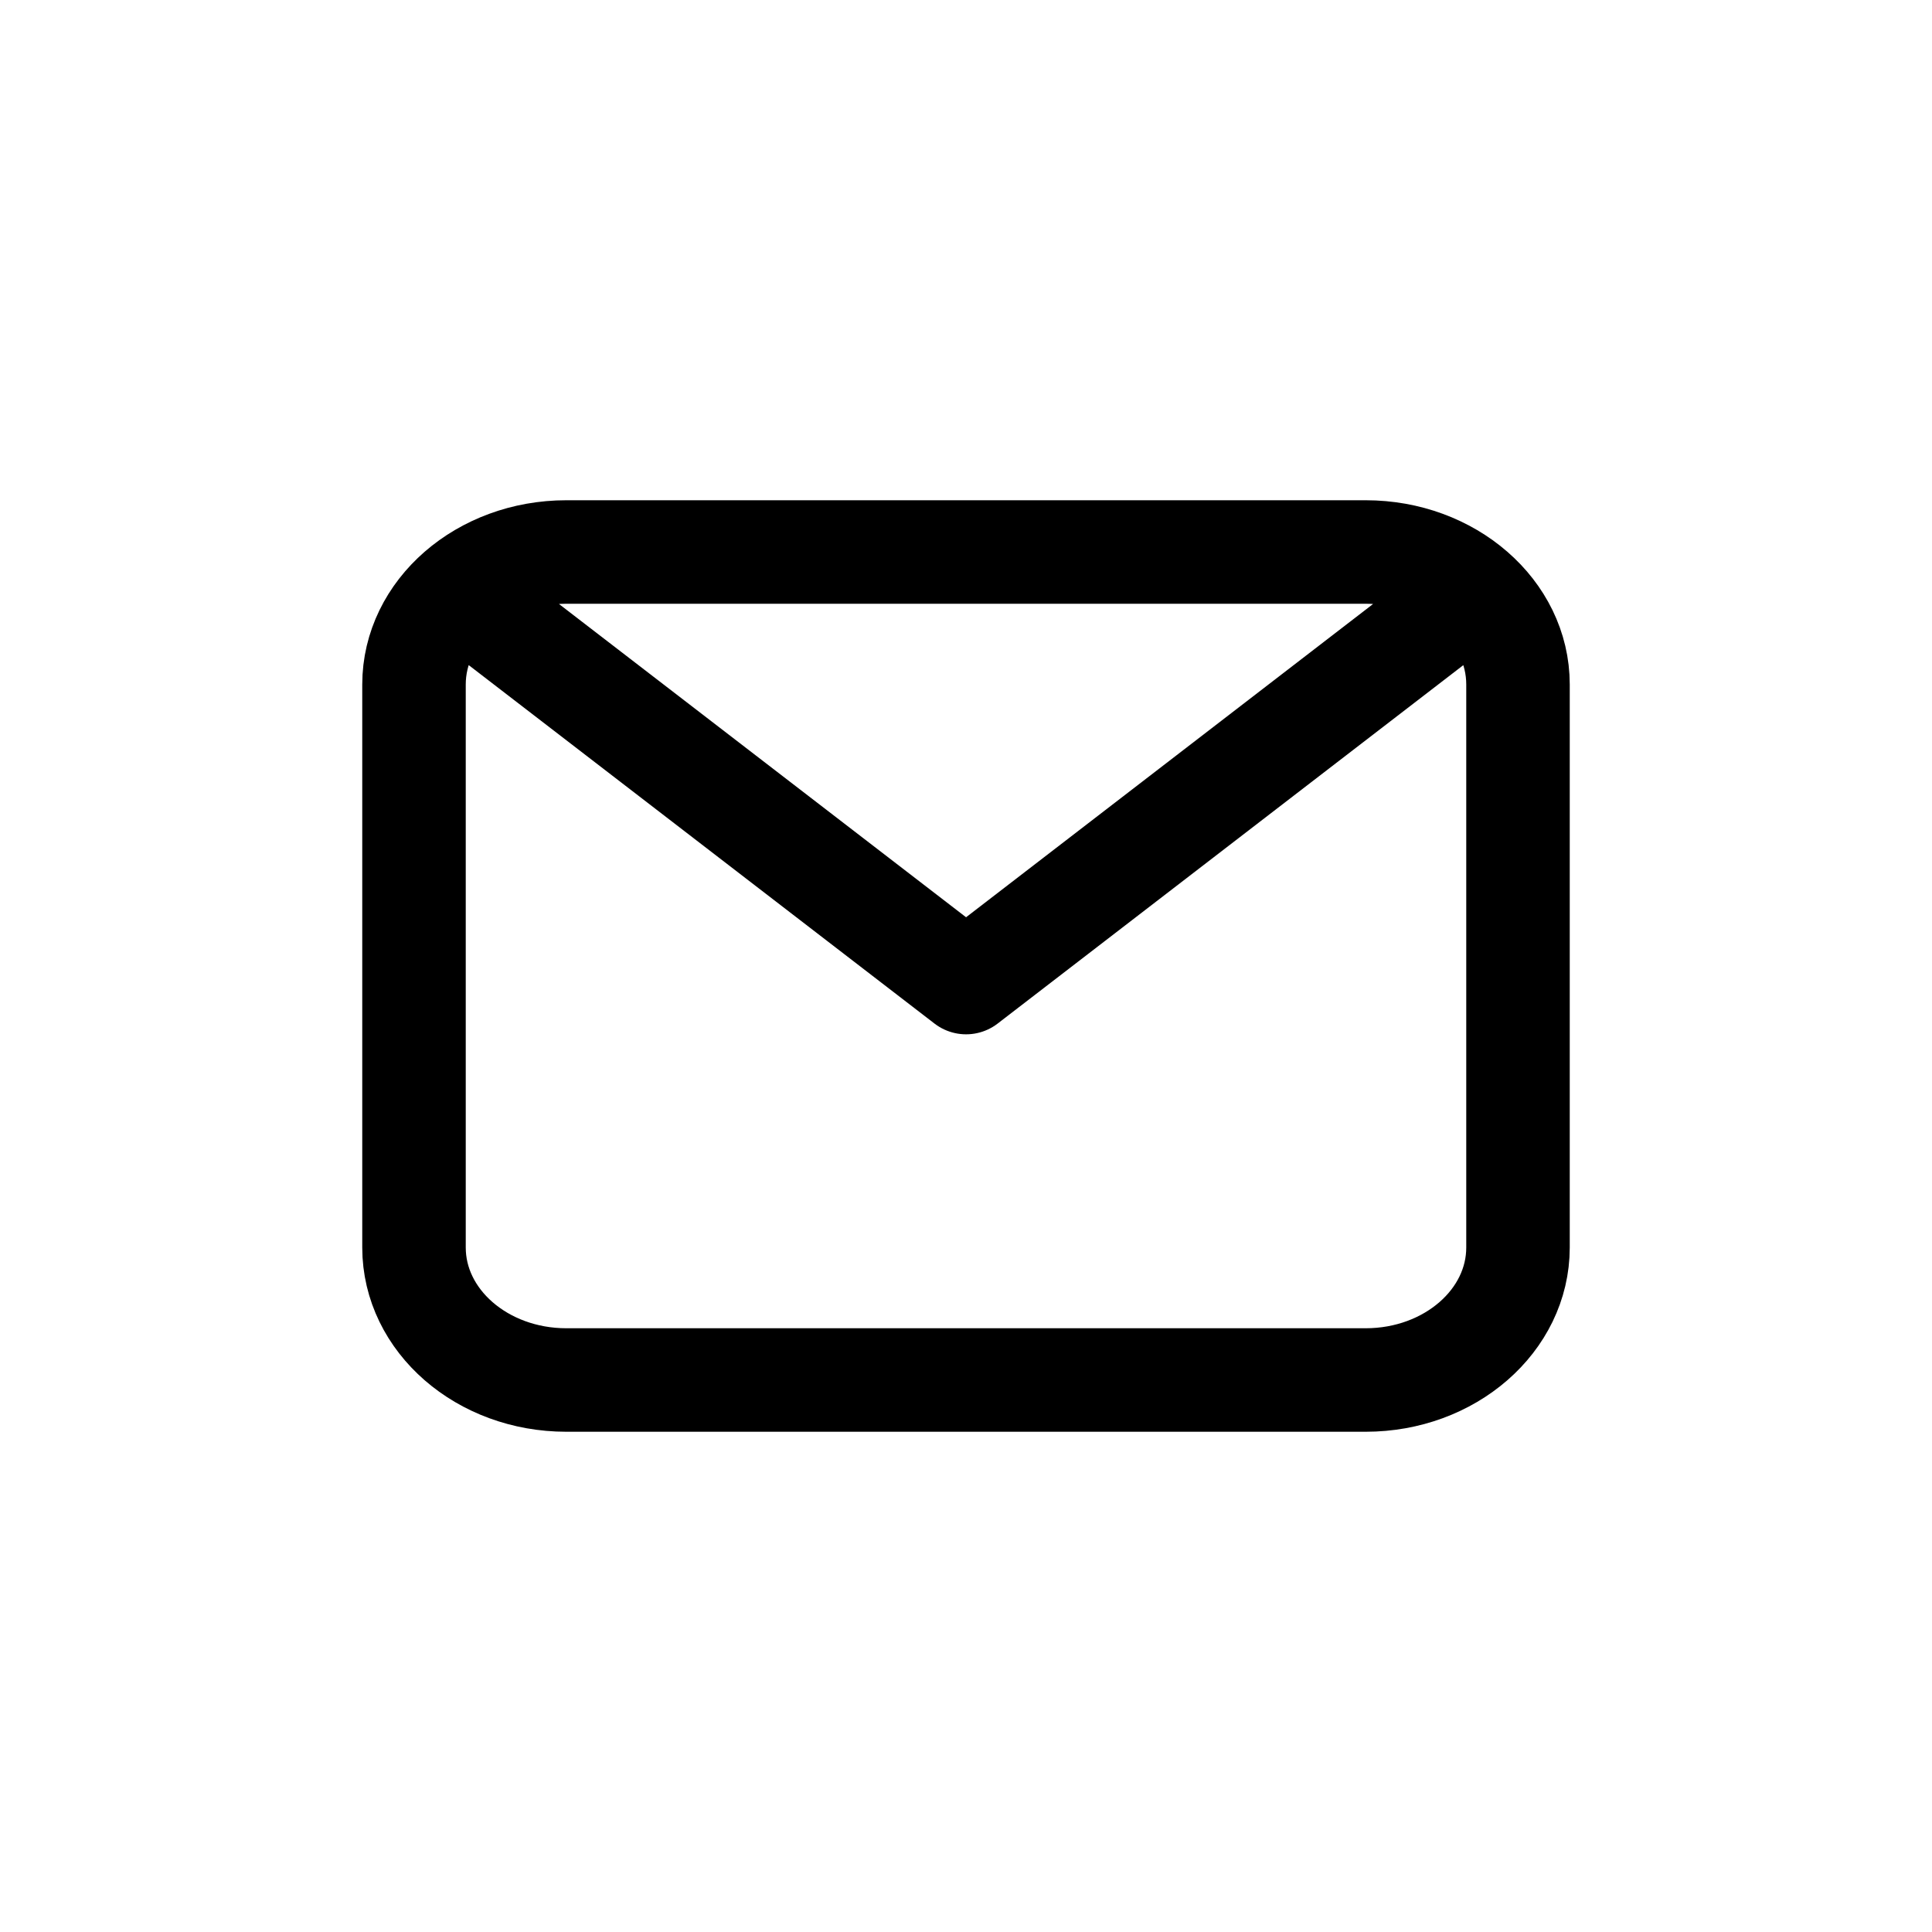
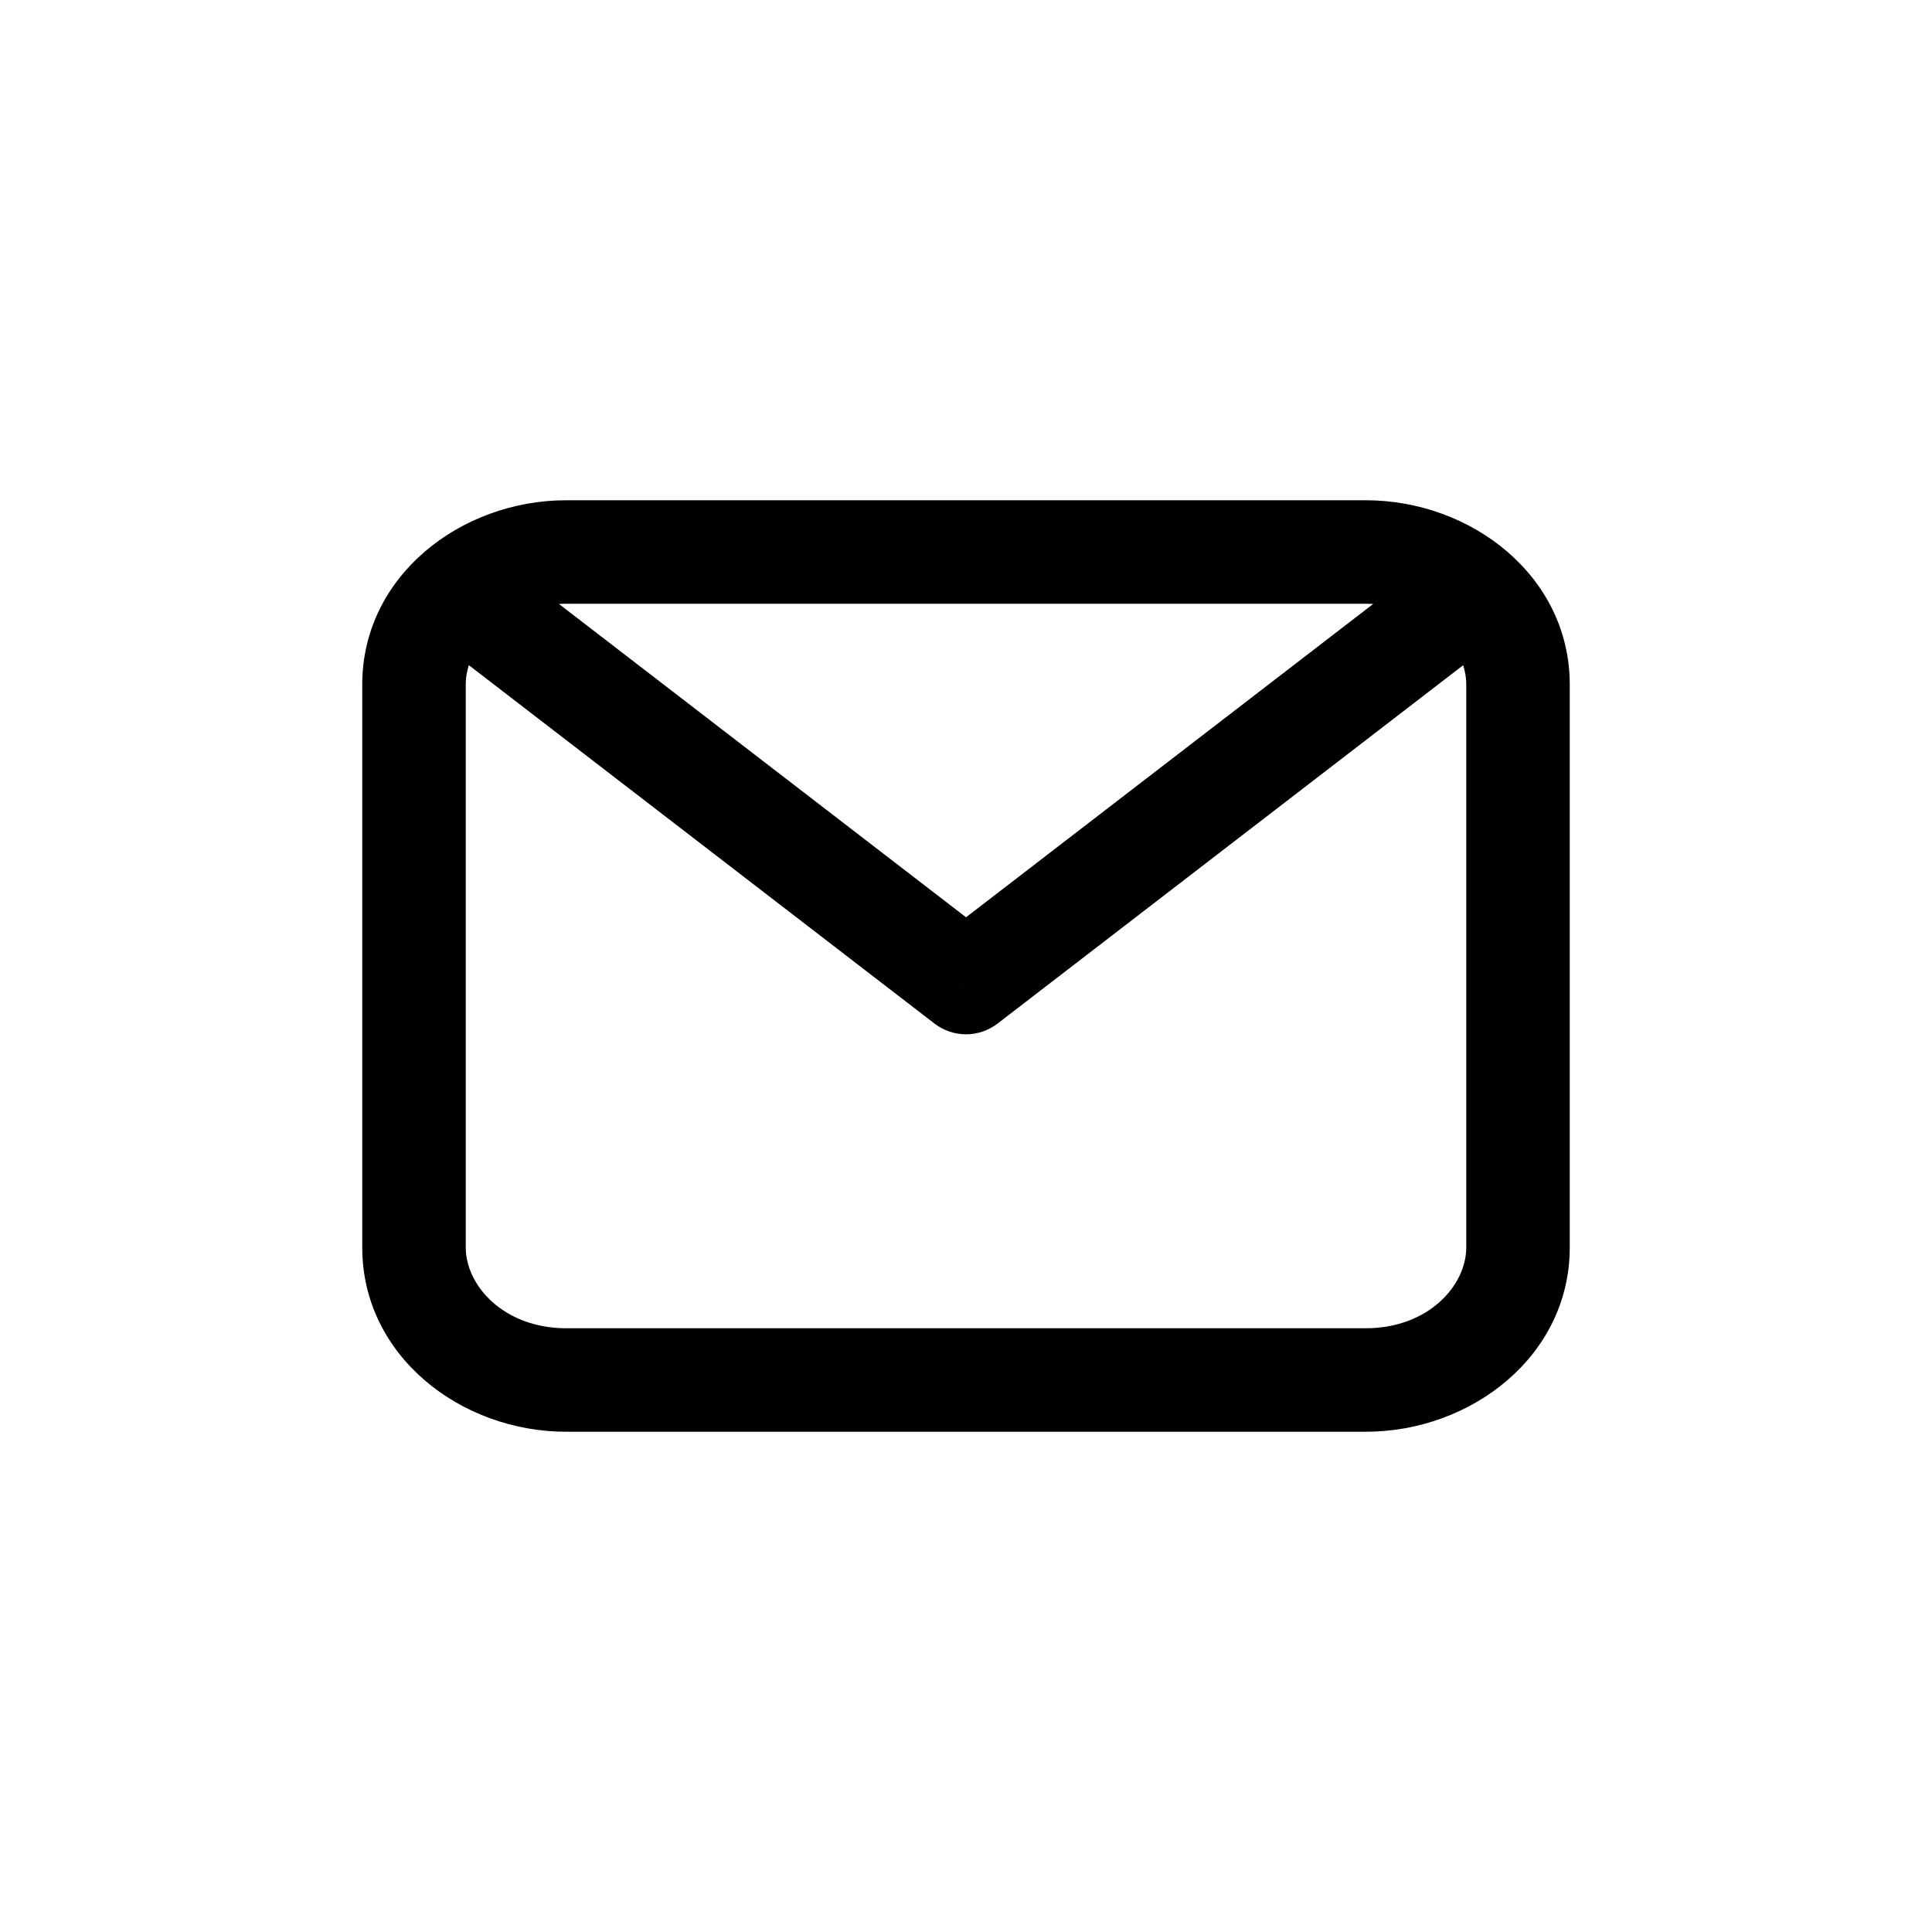
- <svg xmlns="http://www.w3.org/2000/svg" width="28" height="28" viewBox="0 0 28 28" fill="none">
-   <path d="M6.828 8.72L14.001 14.24L21.173 8.72M6 9.92C6 8.86 6.988 8 8.207 8H19.793C21.012 8 22 8.86 22 9.92V18.08C22 19.14 21.012 20 19.793 20H8.207C6.988 20 6 19.14 6 18.08V9.92Z" stroke="black" stroke-width="1.5" stroke-linecap="round" stroke-linejoin="round" />
+ <svg xmlns="http://www.w3.org/2000/svg" version="1.1" width="28" height="28" viewBox="0 0 28 28">
+   <path transform="matrix(1,0,0,-1,6,21.5)" d="M1.286 13.374C.957 13.627 .487 13.566 .234 13.237-.019 12.909 .043 12.438 .371 12.186L1.286 13.374ZM8.001 7.26 7.543 6.666C7.813 6.458 8.188 6.458 8.458 6.666L8.001 7.26ZM15.63 12.186C15.959 12.438 16.02 12.909 15.767 13.237 15.515 13.566 15.044 13.627 14.716 13.374L15.63 12.186ZM.75 11.58C.75 12.132 1.301 12.75 2.207 12.75V14.25C.675 14.25-.75 13.149-.75 11.58H.75ZM2.207 12.75H13.793V14.25H2.207V12.75ZM13.793 12.75C14.699 12.75 15.25 12.132 15.25 11.58H16.75C16.75 13.149 15.325 14.25 13.793 14.25V12.75ZM15.25 11.58V3.42H16.75V11.58H15.25ZM15.25 3.42C15.25 2.868 14.699 2.25 13.793 2.25V.75C15.325 .75 16.75 1.851 16.75 3.42H15.25ZM13.793 2.25H2.207V.75H13.793V2.25ZM2.207 2.25C1.301 2.25 .75 2.868 .75 3.42H-.75C-.75 1.851 .675 .75 2.207 .75V2.25ZM.75 3.42V11.58H-.75V3.42H.75ZM.371 12.186 7.543 6.666 8.458 7.854 1.286 13.374 .371 12.186ZM8.458 6.666 15.63 12.186 14.716 13.374 7.543 7.854 8.458 6.666Z" />
</svg>
